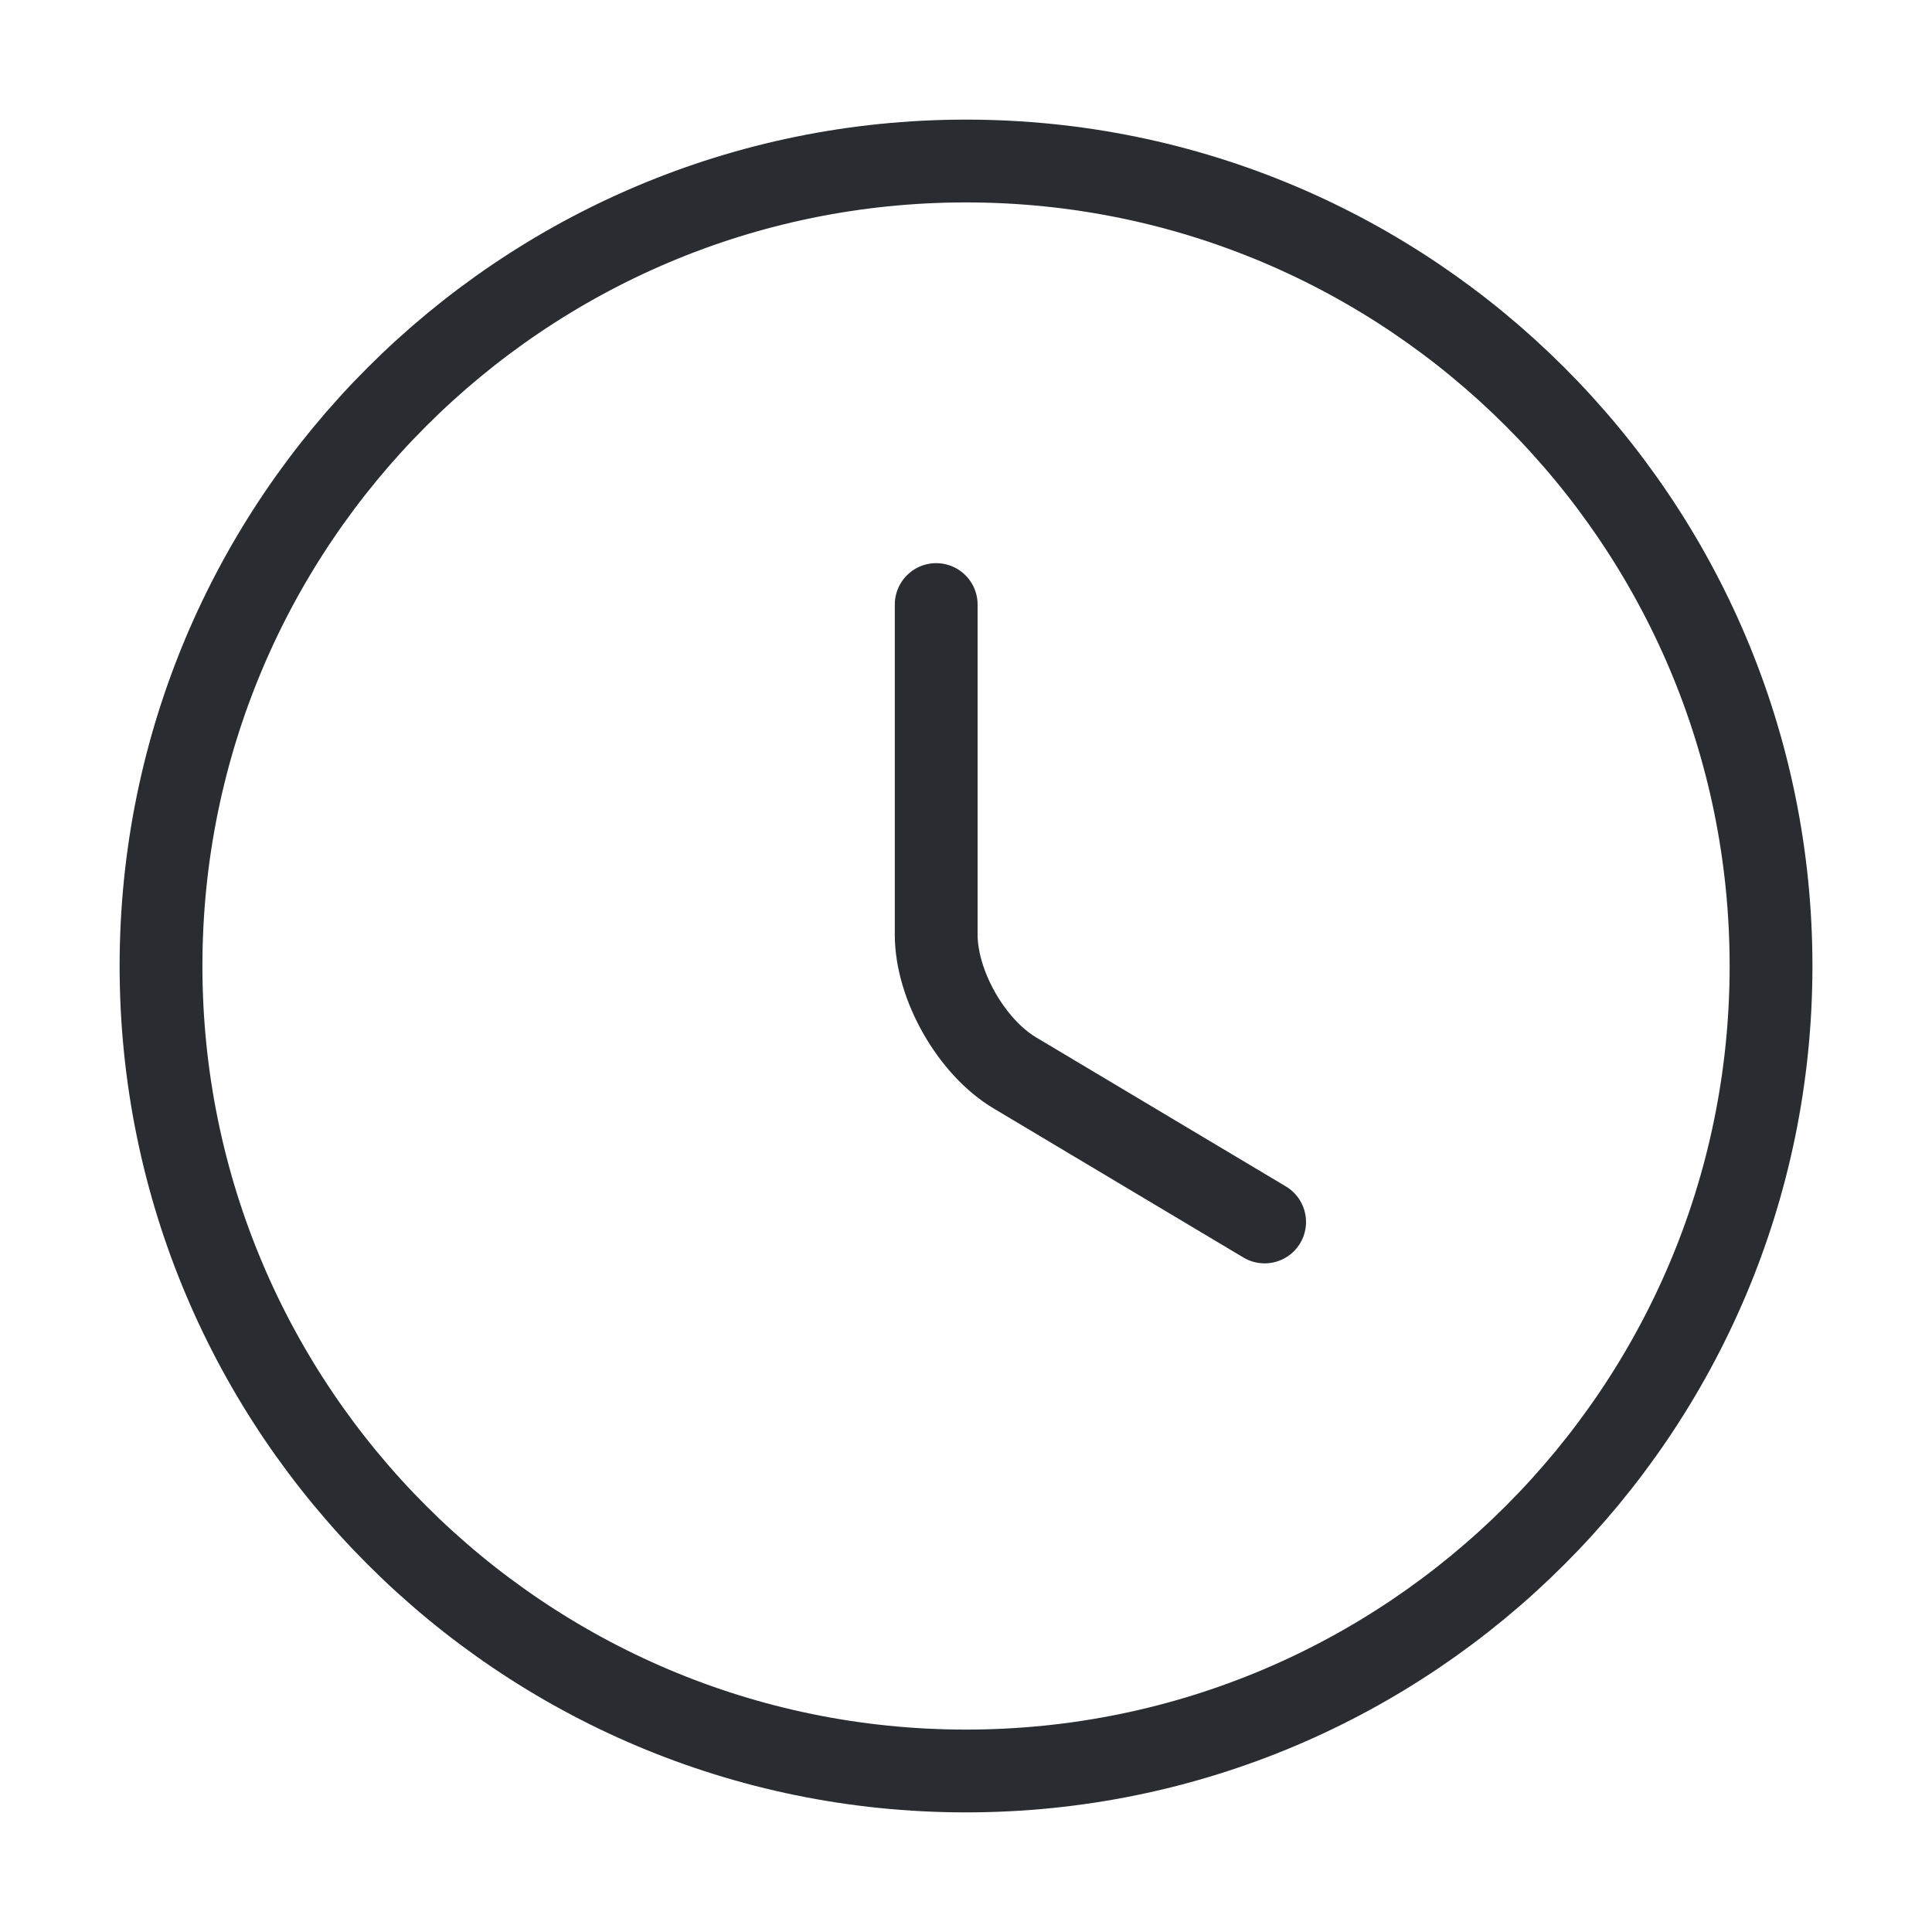
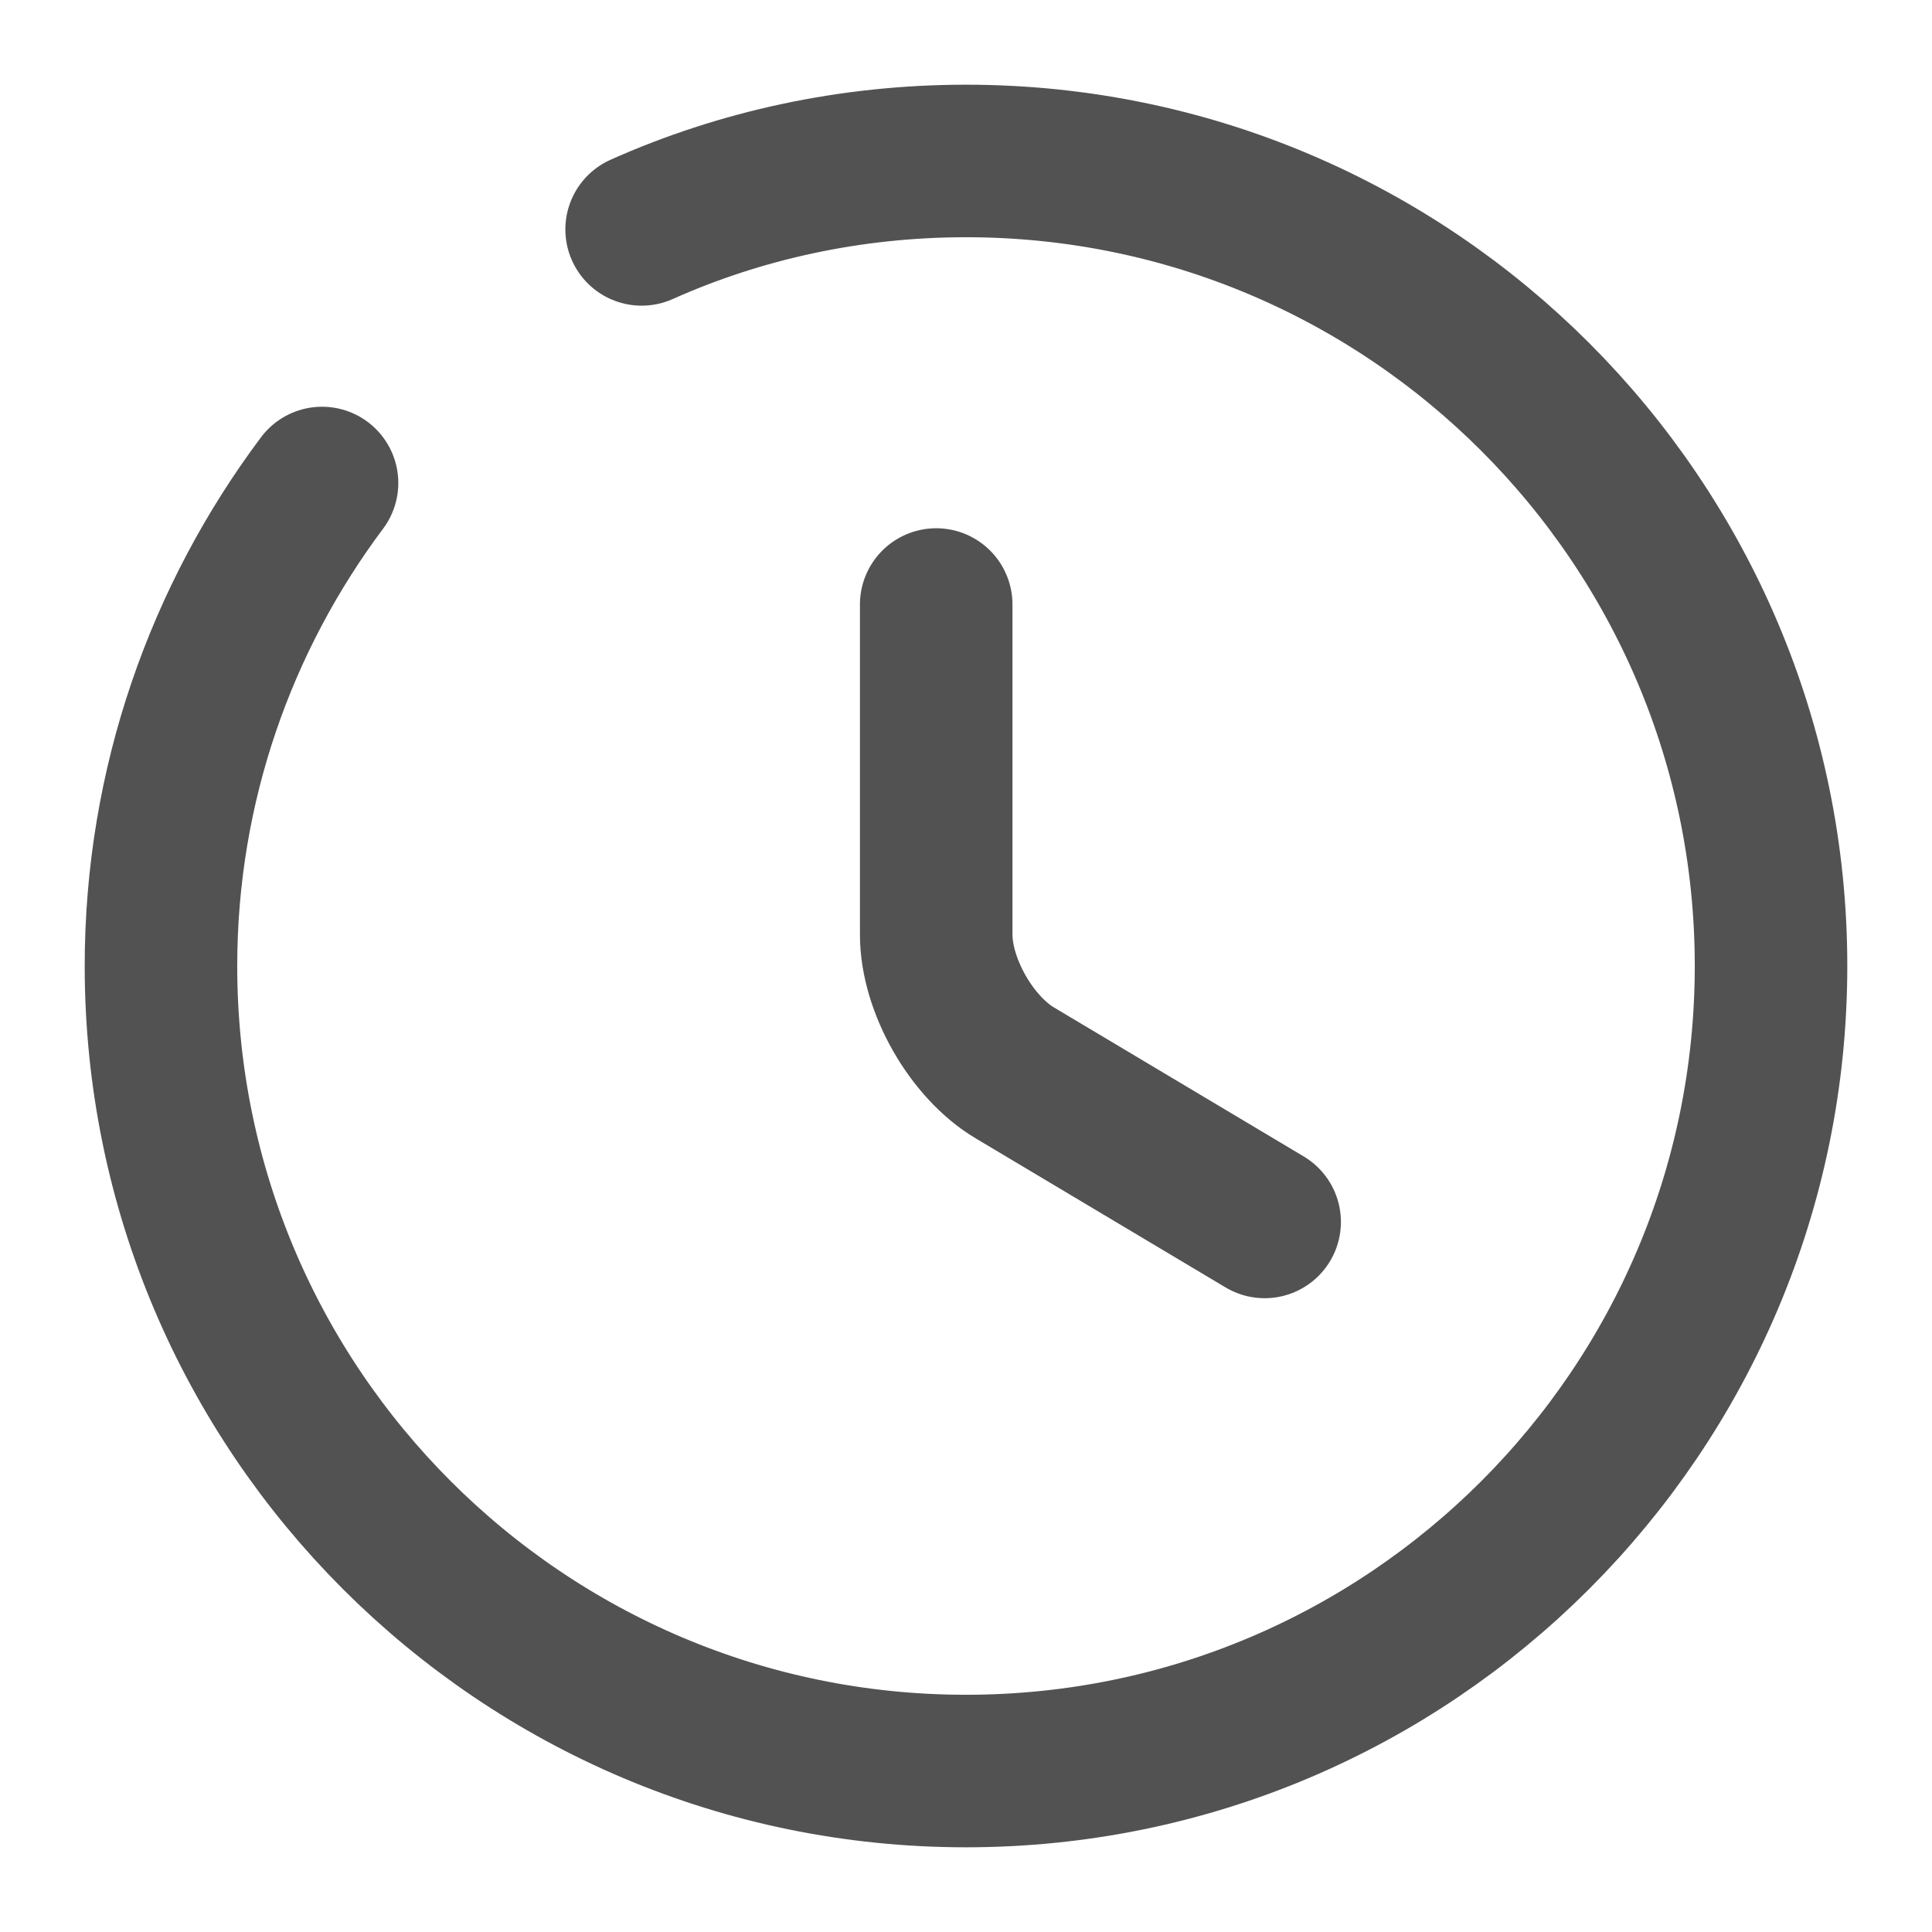
- <svg xmlns="http://www.w3.org/2000/svg" width="35" height="35" viewBox="0 0 35 35" fill="none">
-   <path d="M32.084 17.5C32.084 25.55 25.55 32.083 17.5 32.083C9.45 32.083 2.917 25.55 2.917 17.5C2.917 9.45 9.45 2.917 17.5 2.917C25.55 2.917 32.084 9.45 32.084 17.5Z" stroke="#292D32" stroke-width="1.5" stroke-linecap="round" stroke-linejoin="round" />
-   <path d="M22.91 22.137L18.389 19.439C17.602 18.973 16.96 17.85 16.96 16.931V10.952" stroke="#292D32" stroke-width="1.5" stroke-linecap="round" stroke-linejoin="round" />
+ <svg xmlns="http://www.w3.org/2000/svg" width="19" height="19" viewBox="0 0 19 19" fill="none">
+   <path d="M12.437 12.017L9.983 10.553C9.555 10.3 9.207 9.69 9.207 9.191V5.945" stroke="#525252" stroke-width="1.5" stroke-linecap="round" stroke-linejoin="round" />
+   <path d="M3.167 4.75C2.177 6.072 1.583 7.719 1.583 9.5C1.583 13.87 5.13 17.417 9.5 17.417C13.87 17.417 17.417 13.87 17.417 9.5C17.417 5.13 13.87 1.583 9.5 1.583C8.368 1.583 7.283 1.821 6.31 2.256" stroke="#525252" stroke-width="1.5" stroke-linecap="round" stroke-linejoin="round" />
</svg>
